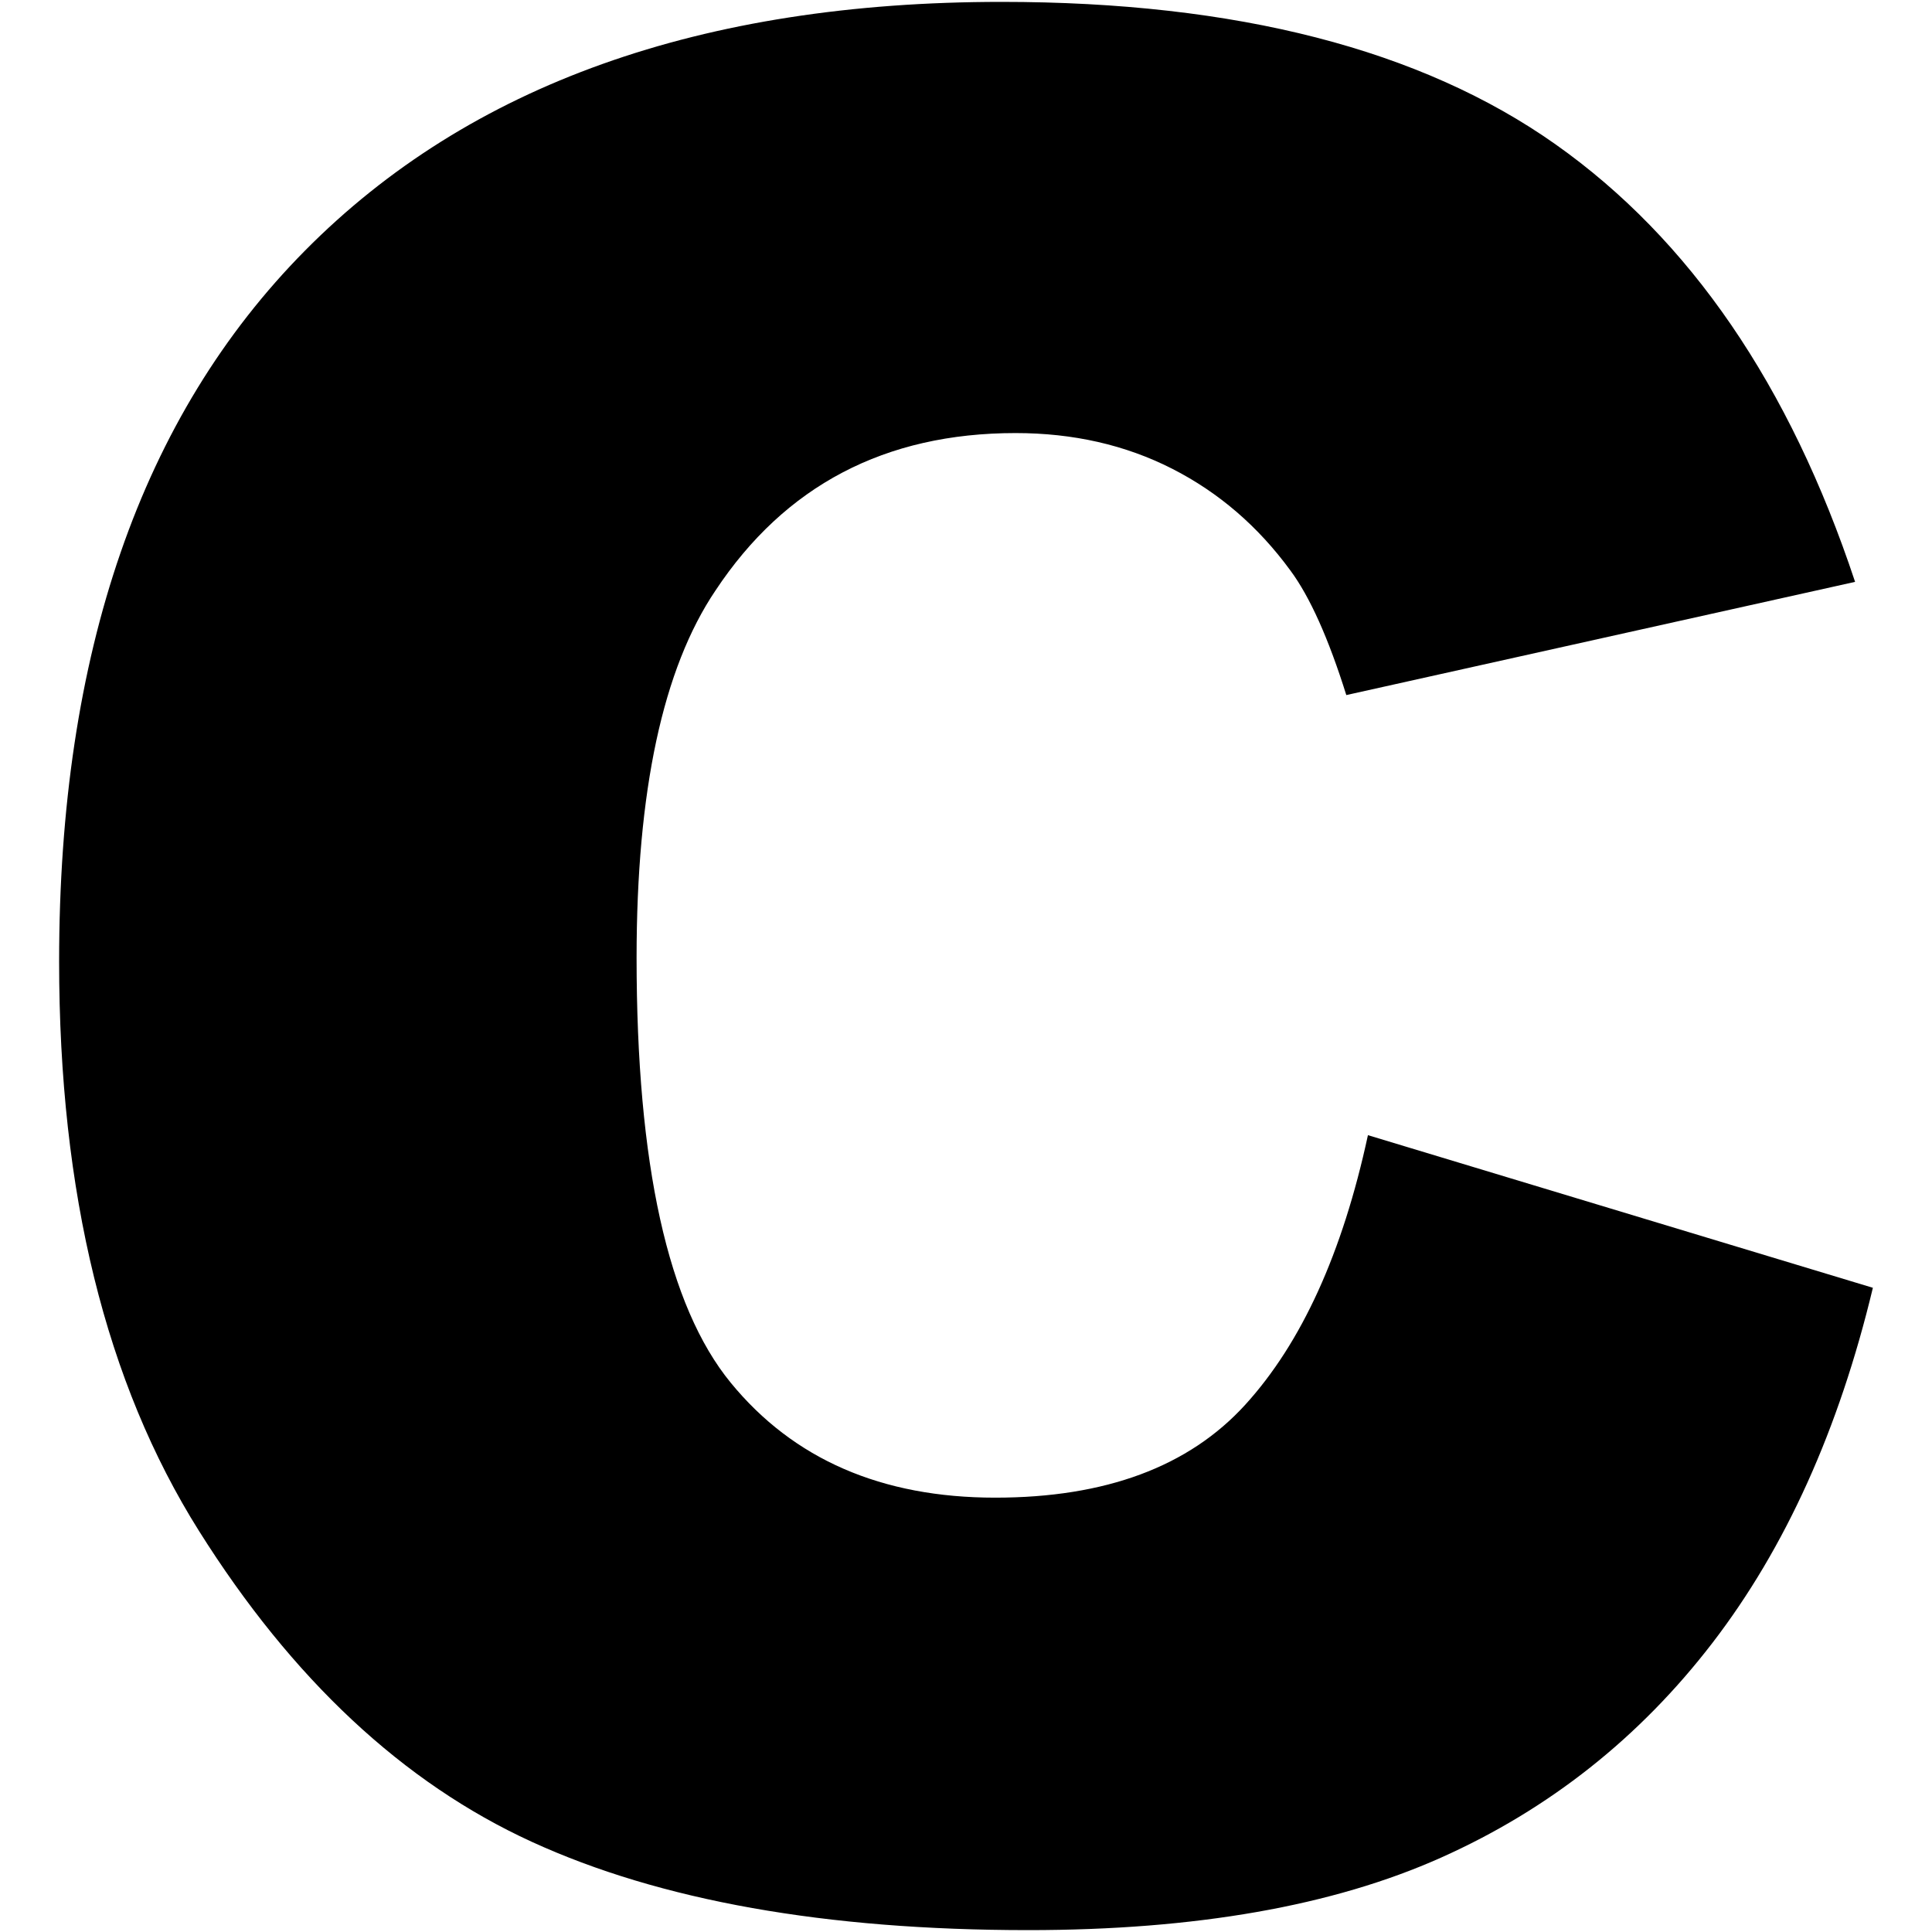
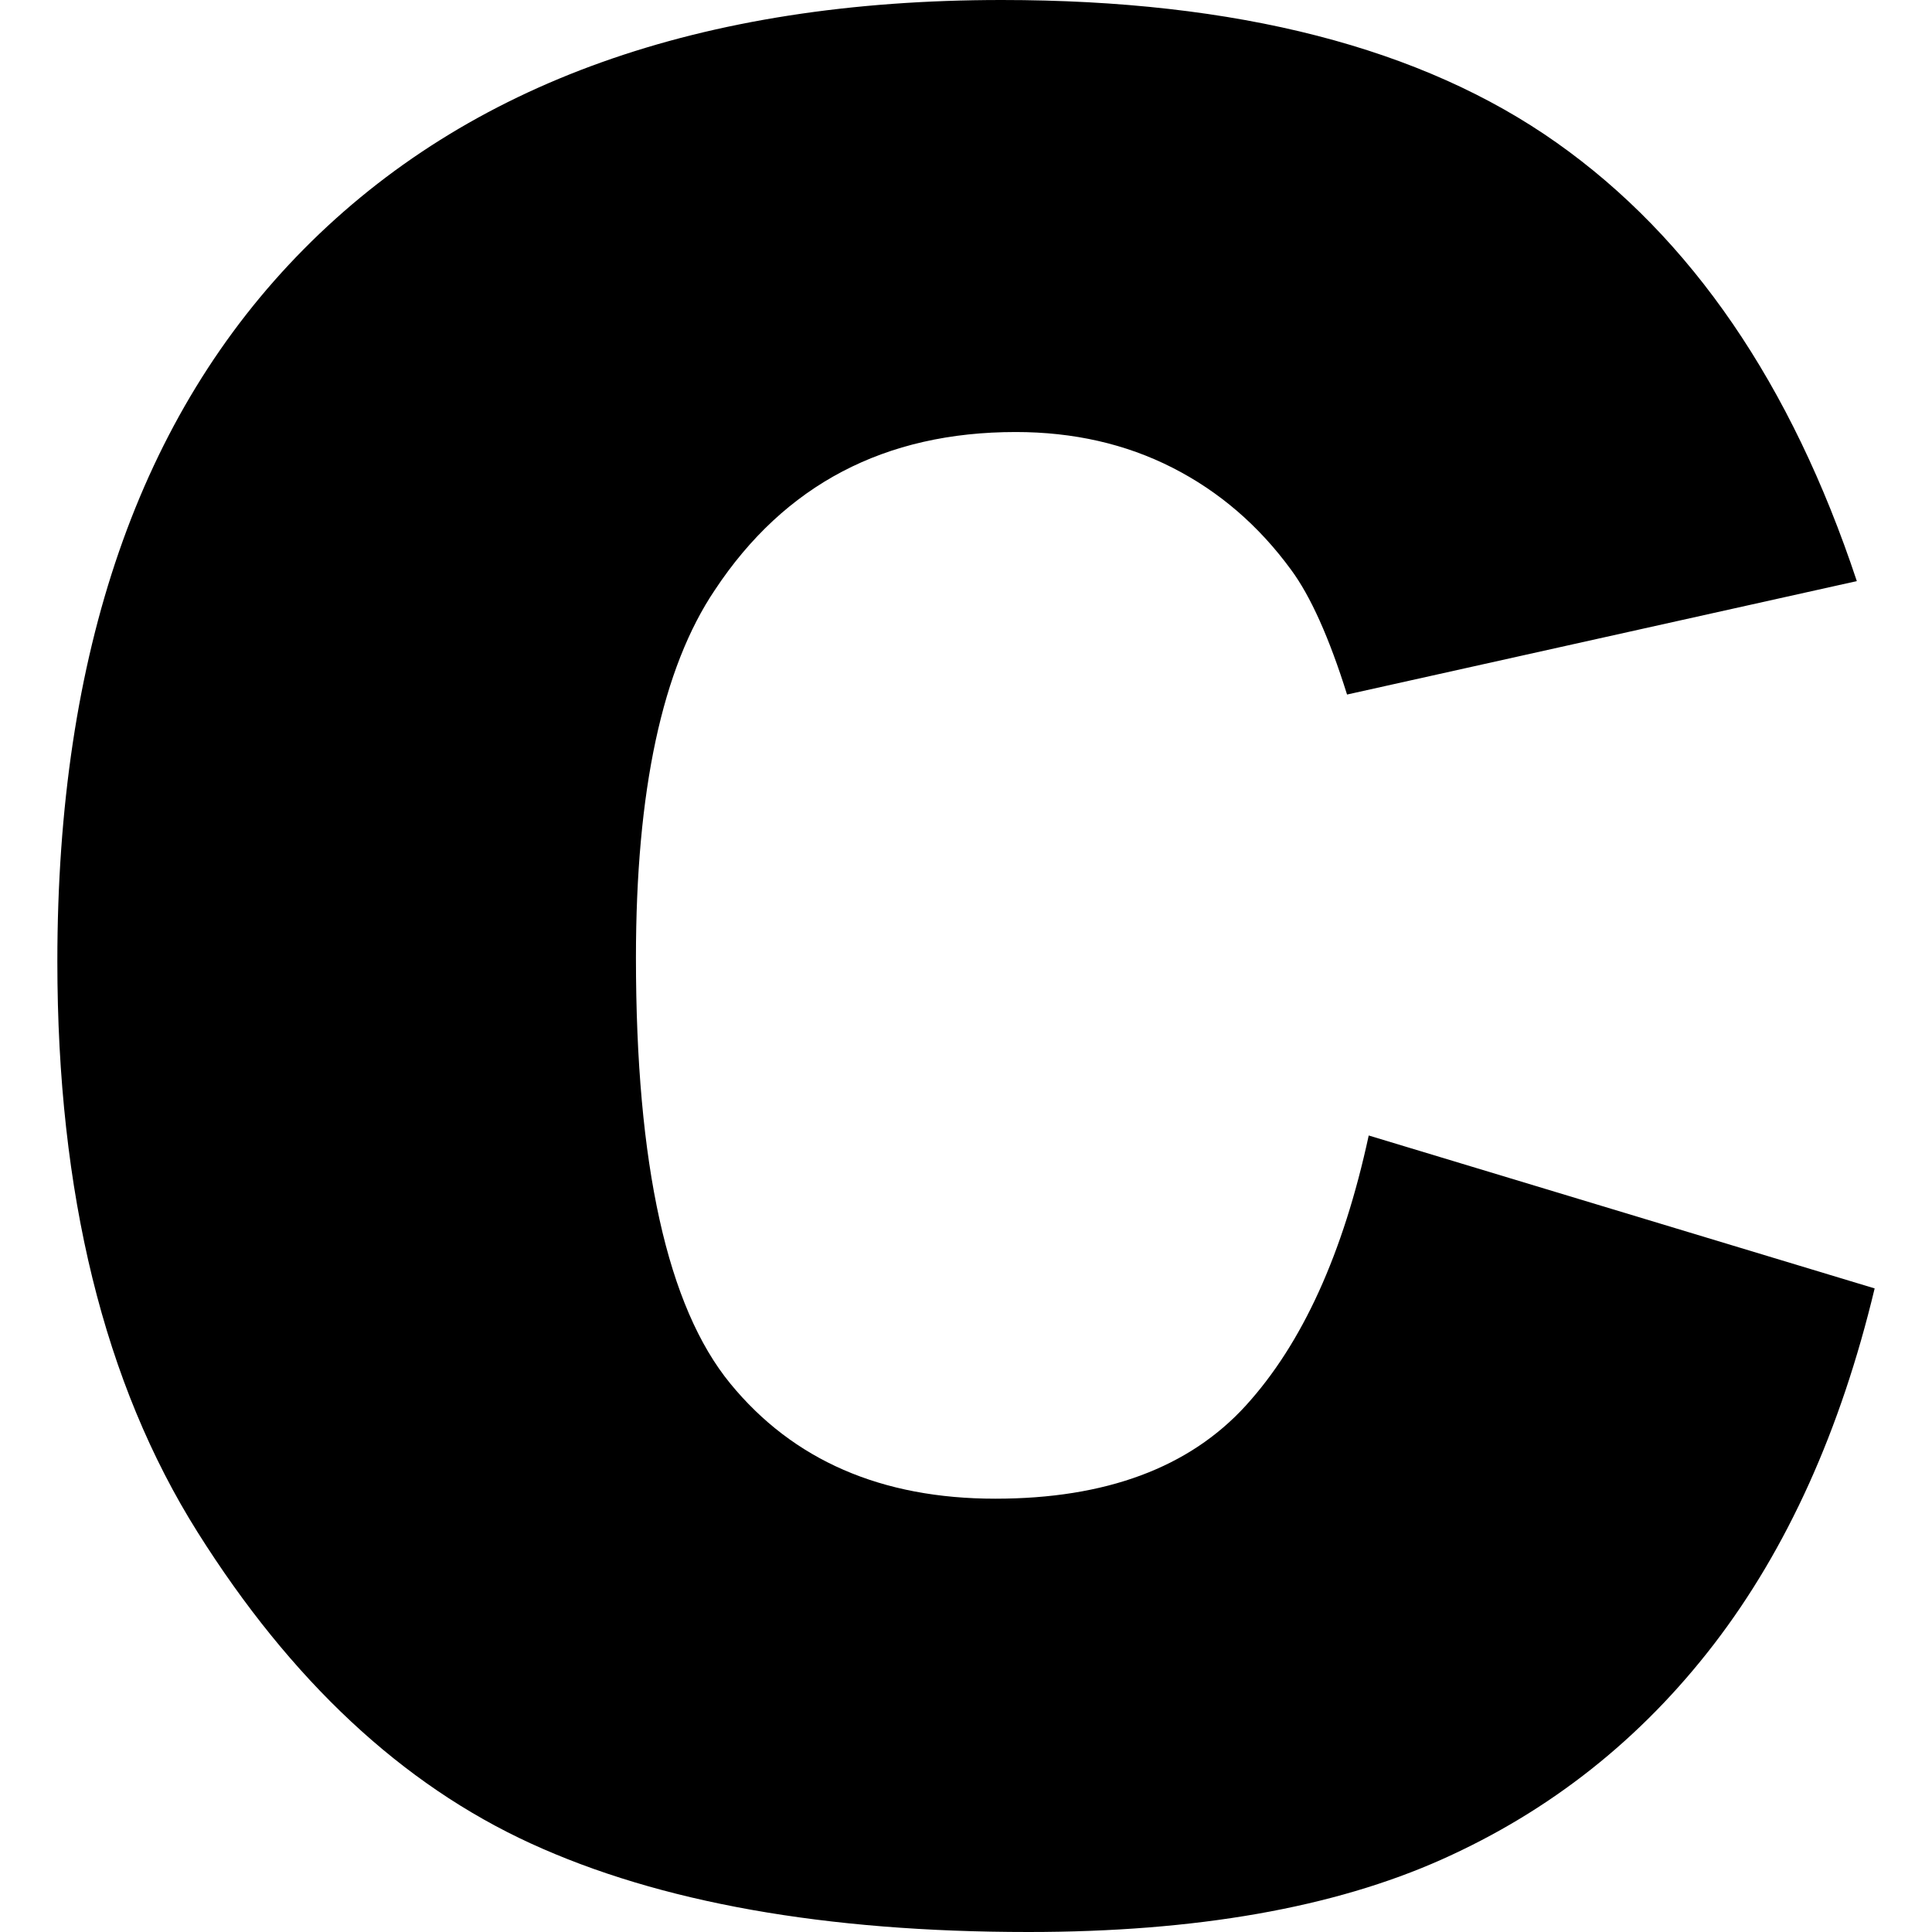
- <svg xmlns="http://www.w3.org/2000/svg" xml:space="preserve" viewBox="0 0 512 512">
-   <path d="m362.517 300.83 133.815 40.447c-8.992 37.531-23.146 68.881-42.471 94.047-19.323 25.158-43.314 44.154-71.964 56.963-28.653 12.811-65.11 19.215-109.385 19.215-53.705 0-97.578-7.809-131.62-23.418-34.047-15.605-63.431-43.049-88.148-82.354-24.716-39.295-37.077-89.604-37.077-150.915 0-81.738 21.744-144.556 65.226-188.466C124.37 22.454 185.888.499 265.44.499c62.247 0 111.174 12.59 146.791 37.753 35.622 25.165 62.075 63.822 79.386 115.949l-134.832 30c-4.72-15.049-9.664-26.064-14.828-33.03-8.543-11.683-18.995-20.677-31.351-26.967-12.36-6.288-26.182-9.438-41.458-9.438-34.61 0-61.126 13.92-79.553 41.75-13.931 20.654-20.894 53.084-20.894 97.291 0 54.769 8.309 92.31 24.941 112.619 16.627 20.309 39.998 30.469 70.113 30.469 29.212 0 51.284-8.209 66.231-24.605 14.944-16.399 25.787-40.224 32.531-71.46z" />
+ <svg xmlns="http://www.w3.org/2000/svg" xml:space="preserve" viewBox="0 0 800 800">
+   <path d="m566.758 470.183 209.494 63.322c-14.077 58.756-36.236 107.836-66.49 147.235-30.251 39.386-67.81 69.125-112.663 89.178C552.24 789.974 495.166 800 425.85 800c-84.078 0-152.763-12.225-206.057-36.662-53.303-24.43-99.305-67.395-138-128.93C43.1 572.892 23.748 494.13 23.748 398.145c0-127.965 34.041-226.31 102.114-295.053C193.928 34.371 290.237 0 414.78 0c97.45 0 174.048 19.71 229.808 59.104 55.768 39.397 97.181 99.917 124.283 181.524l-211.086 46.966c-7.39-23.56-15.13-40.804-23.214-51.71-13.375-18.29-29.738-32.37-49.082-42.218-19.35-9.844-40.99-14.775-64.904-14.775-54.184 0-95.696 21.792-124.544 65.361-21.81 32.335-32.711 83.106-32.711 152.314 0 85.744 13.008 144.516 39.046 176.31 26.03 31.795 62.62 47.701 109.766 47.701 45.732 0 80.287-12.851 103.687-38.52 23.396-25.674 40.371-62.973 50.93-111.874z" />
</svg>
